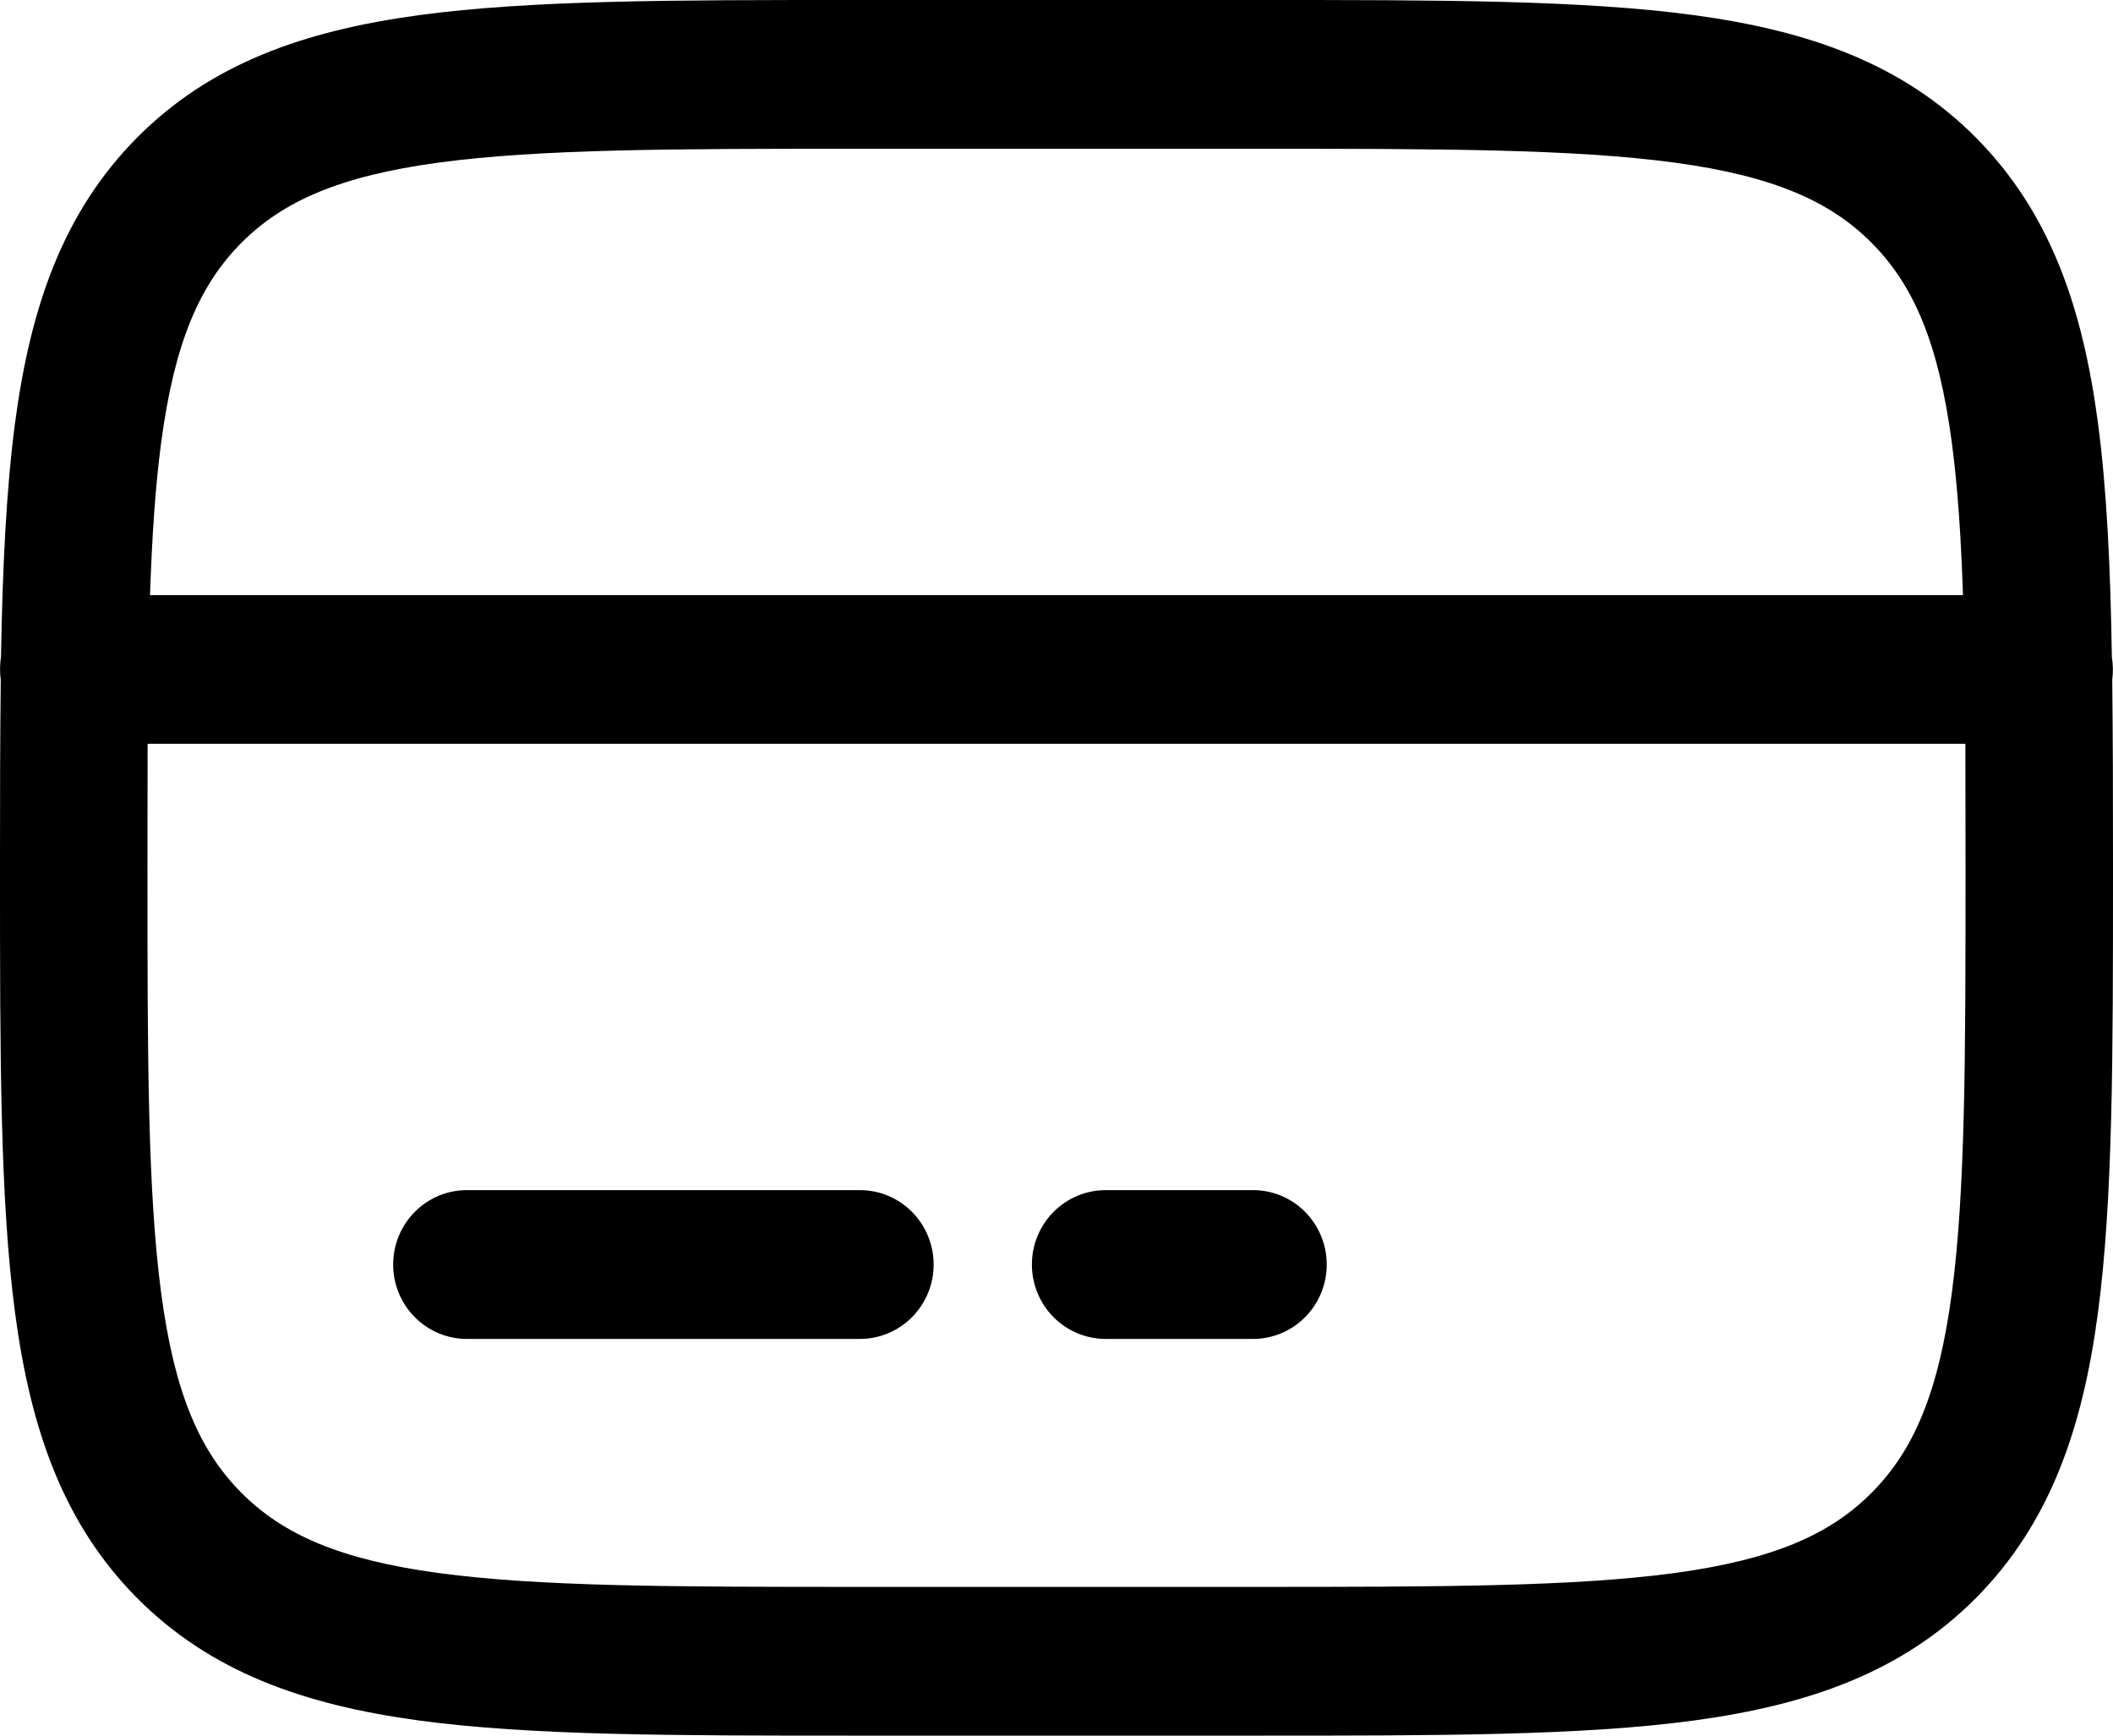
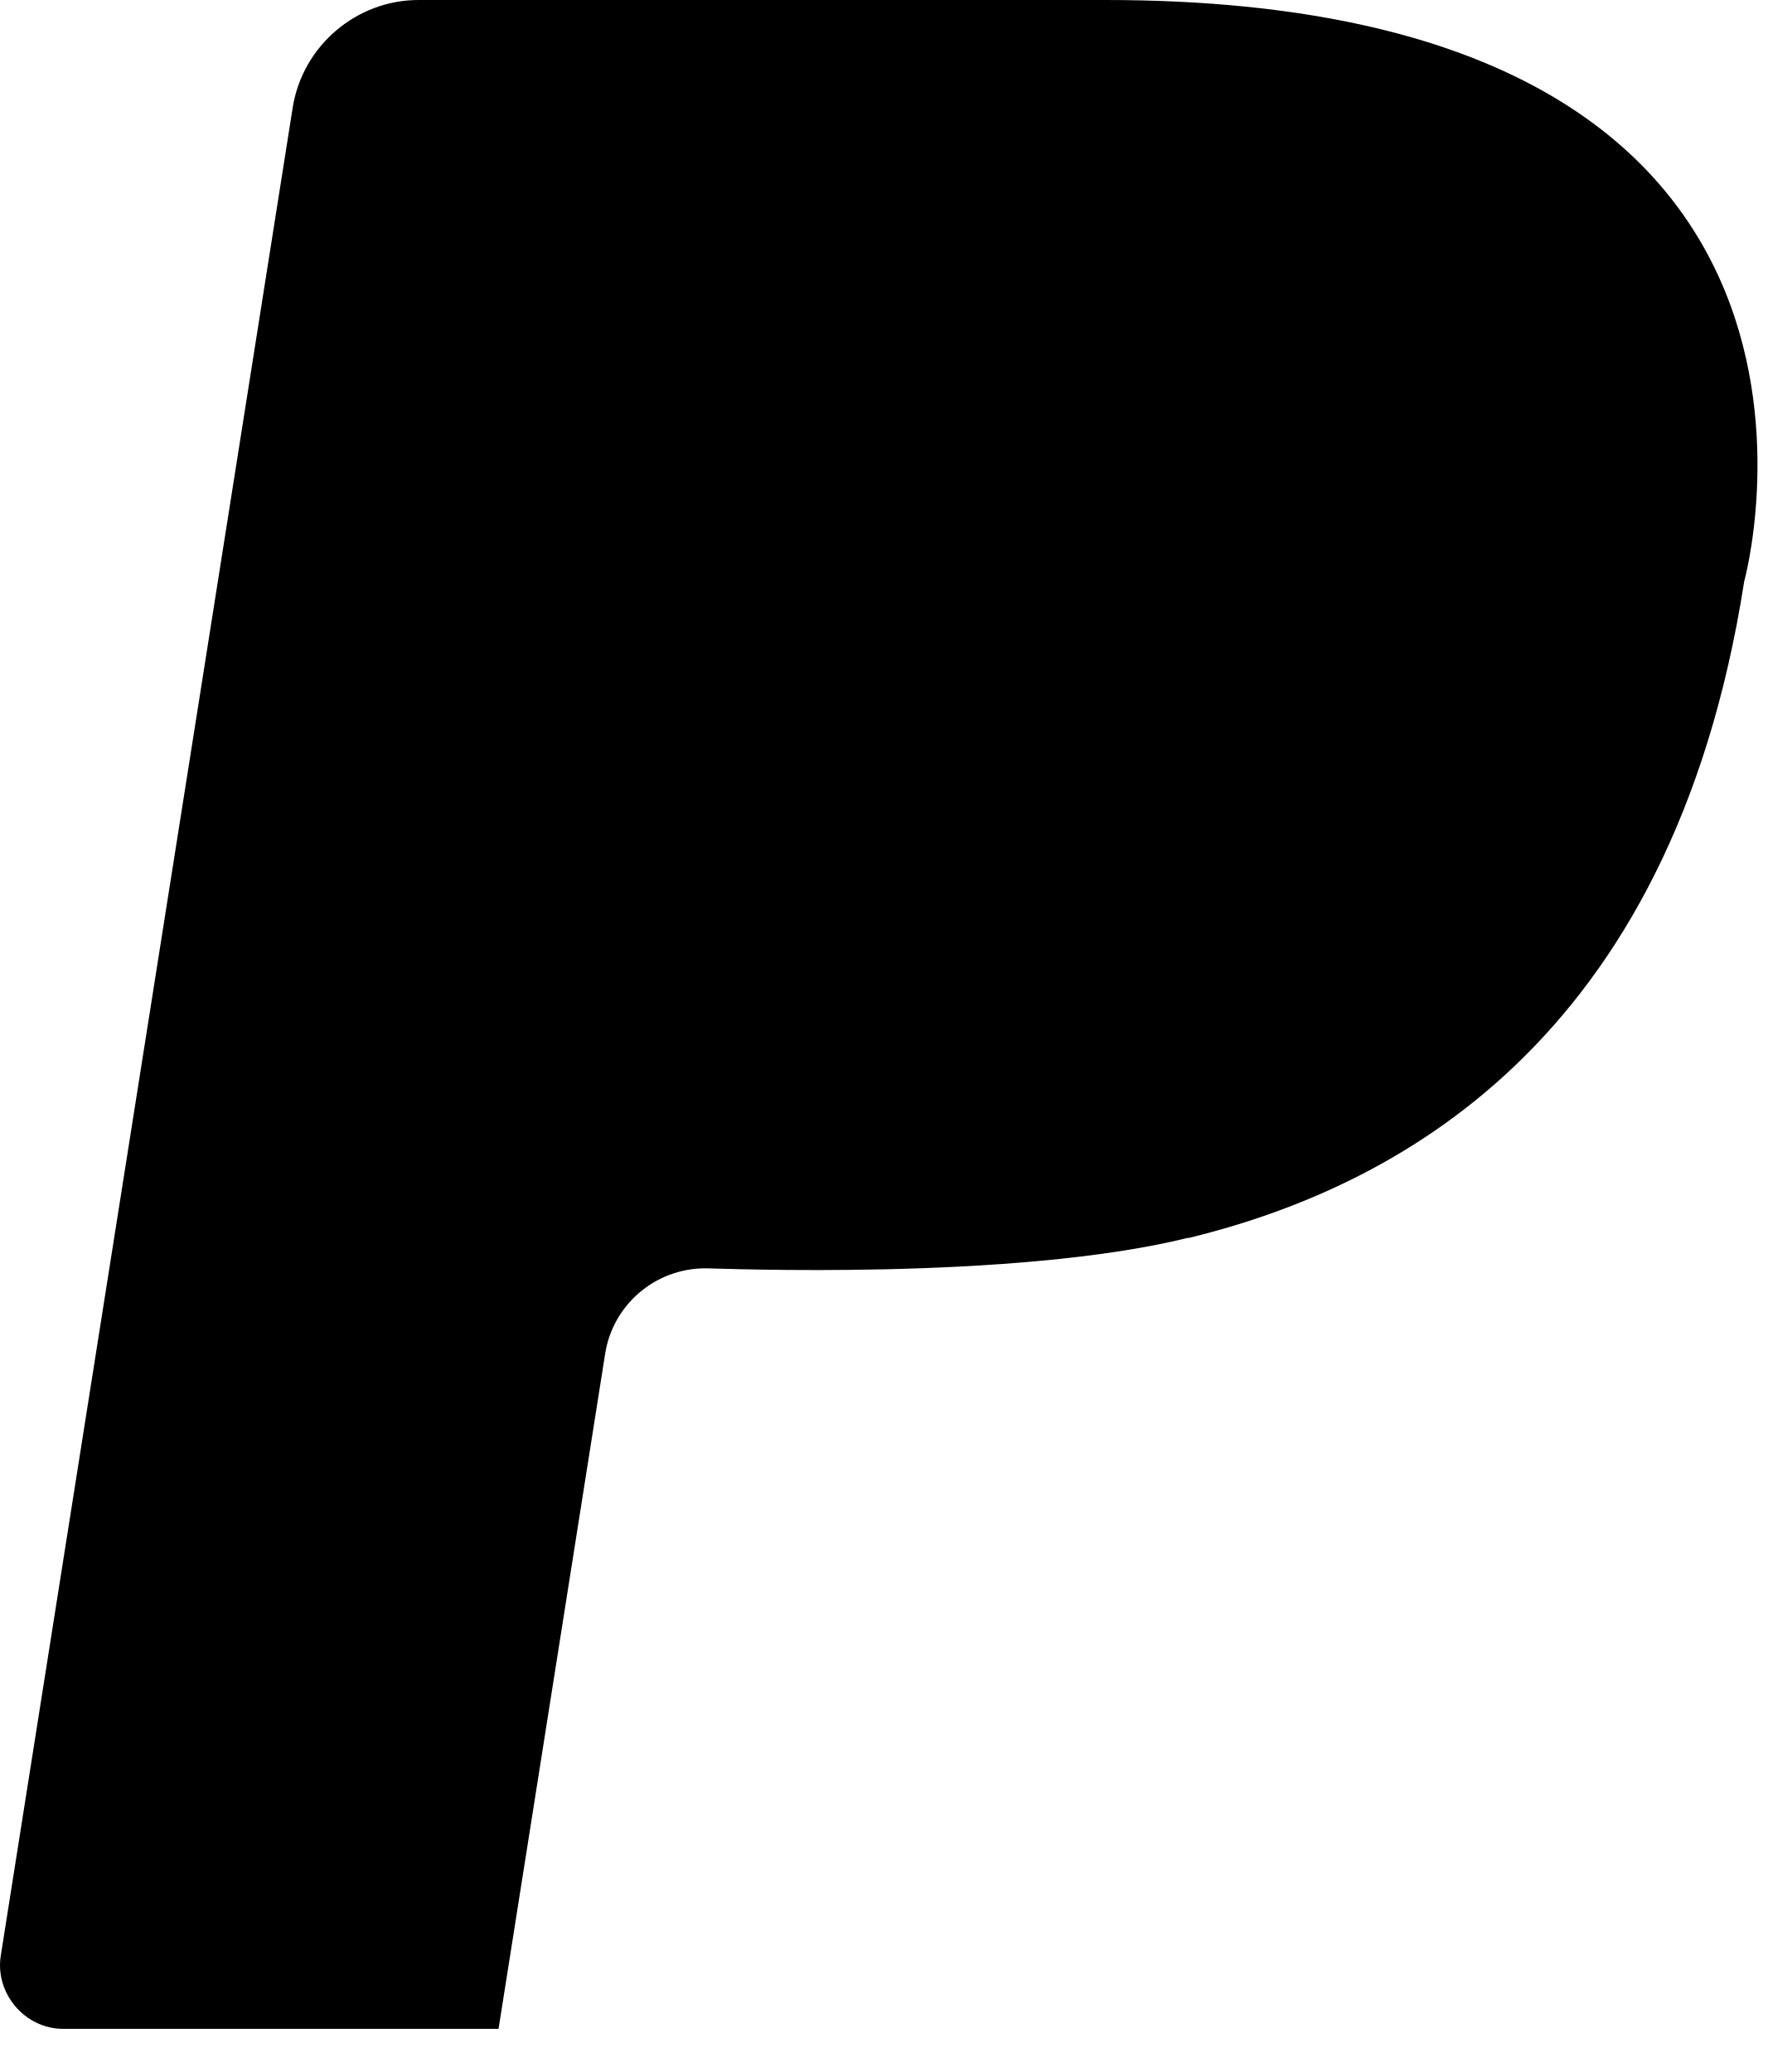
- <svg xmlns="http://www.w3.org/2000/svg" width="28" height="23" viewBox="0 0 28 23" fill="none">
-   <path fill-rule="evenodd" clip-rule="evenodd" d="M11.322 0H16.677C19.071 0 20.967 1.56675e-07 22.451 0.201C23.977 0.409 25.213 0.845 26.188 1.828C27.162 2.813 27.595 4.06 27.8 5.6C27.918 6.485 27.966 7.514 27.985 8.706C28.001 8.806 28.003 8.908 27.99 9.008C27.998 9.751 28.001 10.557 28 11.426V11.574C28 13.989 28 15.903 27.8 17.4C27.595 18.94 27.162 20.187 26.188 21.172C25.213 22.155 23.977 22.591 22.451 22.799C20.966 23 19.071 23 16.677 23H11.322C8.929 23 7.033 23 5.55 22.799C4.023 22.591 2.787 22.155 1.812 21.172C0.838 20.187 0.405 18.94 0.2 17.4C0 15.902 0 13.989 0 11.574V11.426C-0.001 10.557 0.002 9.751 0.01 9.008C-0.004 8.908 -0.002 8.806 0.013 8.706C0.034 7.514 0.083 6.485 0.2 5.6C0.405 4.06 0.838 2.813 1.812 1.828C2.787 0.845 4.023 0.409 5.55 0.201C7.034 1.56675e-07 8.929 0 11.322 0ZM1.956 9.857C1.955 10.367 1.954 10.915 1.954 11.5C1.954 14.006 1.956 15.787 2.136 17.138C2.312 18.459 2.643 19.221 3.194 19.777C3.745 20.333 4.5 20.667 5.81 20.845C7.149 21.026 8.912 21.029 11.395 21.029H16.605C19.088 21.029 20.853 21.026 22.191 20.845C23.5 20.667 24.256 20.333 24.806 19.777C25.357 19.221 25.688 18.459 25.864 17.137C26.044 15.786 26.046 14.006 26.046 11.5C26.046 10.915 26.045 10.367 26.044 9.857H1.956ZM26.012 7.886H1.988C2.014 7.114 2.058 6.448 2.136 5.862C2.312 4.541 2.643 3.779 3.194 3.223C3.745 2.667 4.5 2.333 5.81 2.155C7.149 1.974 8.912 1.971 11.395 1.971H16.605C19.088 1.971 20.853 1.974 22.191 2.155C23.5 2.333 24.256 2.667 24.806 3.223C25.357 3.779 25.688 4.541 25.864 5.863C25.942 6.448 25.986 7.114 26.012 7.886ZM5.21 16.757C5.21 16.496 5.312 16.245 5.496 16.06C5.679 15.875 5.927 15.771 6.186 15.771H11.395C11.655 15.771 11.903 15.875 12.086 16.06C12.269 16.245 12.372 16.496 12.372 16.757C12.372 17.019 12.269 17.269 12.086 17.454C11.903 17.639 11.655 17.743 11.395 17.743H6.186C5.927 17.743 5.679 17.639 5.496 17.454C5.312 17.269 5.21 17.019 5.21 16.757ZM13.674 16.757C13.674 16.496 13.777 16.245 13.96 16.06C14.144 15.875 14.392 15.771 14.651 15.771H16.605C16.864 15.771 17.112 15.875 17.295 16.06C17.478 16.245 17.581 16.496 17.581 16.757C17.581 17.019 17.478 17.269 17.295 17.454C17.112 17.639 16.864 17.743 16.605 17.743H14.651C14.392 17.743 14.144 17.639 13.96 17.454C13.777 17.269 13.674 17.019 13.674 16.757Z" fill="black" />
+ <svg xmlns="http://www.w3.org/2000/svg" width="29" height="34" viewBox="0 0 29 34" fill="none">
+   <path d="M11.576 20.812C11.785 20.812 16.618 21.021 19.493 20.312H19.514C22.826 19.5 27.43 17.167 28.618 9.542C28.618 9.542 31.264 0 18.139 0H6.868C5.847 0 4.972 0.75 4.805 1.75L0.014 32.083C-0.09 32.708 0.41 33.292 1.035 33.292H8.18L9.93 22.208C10.056 21.417 10.743 20.812 11.576 20.812Z" fill="black" />
</svg>
